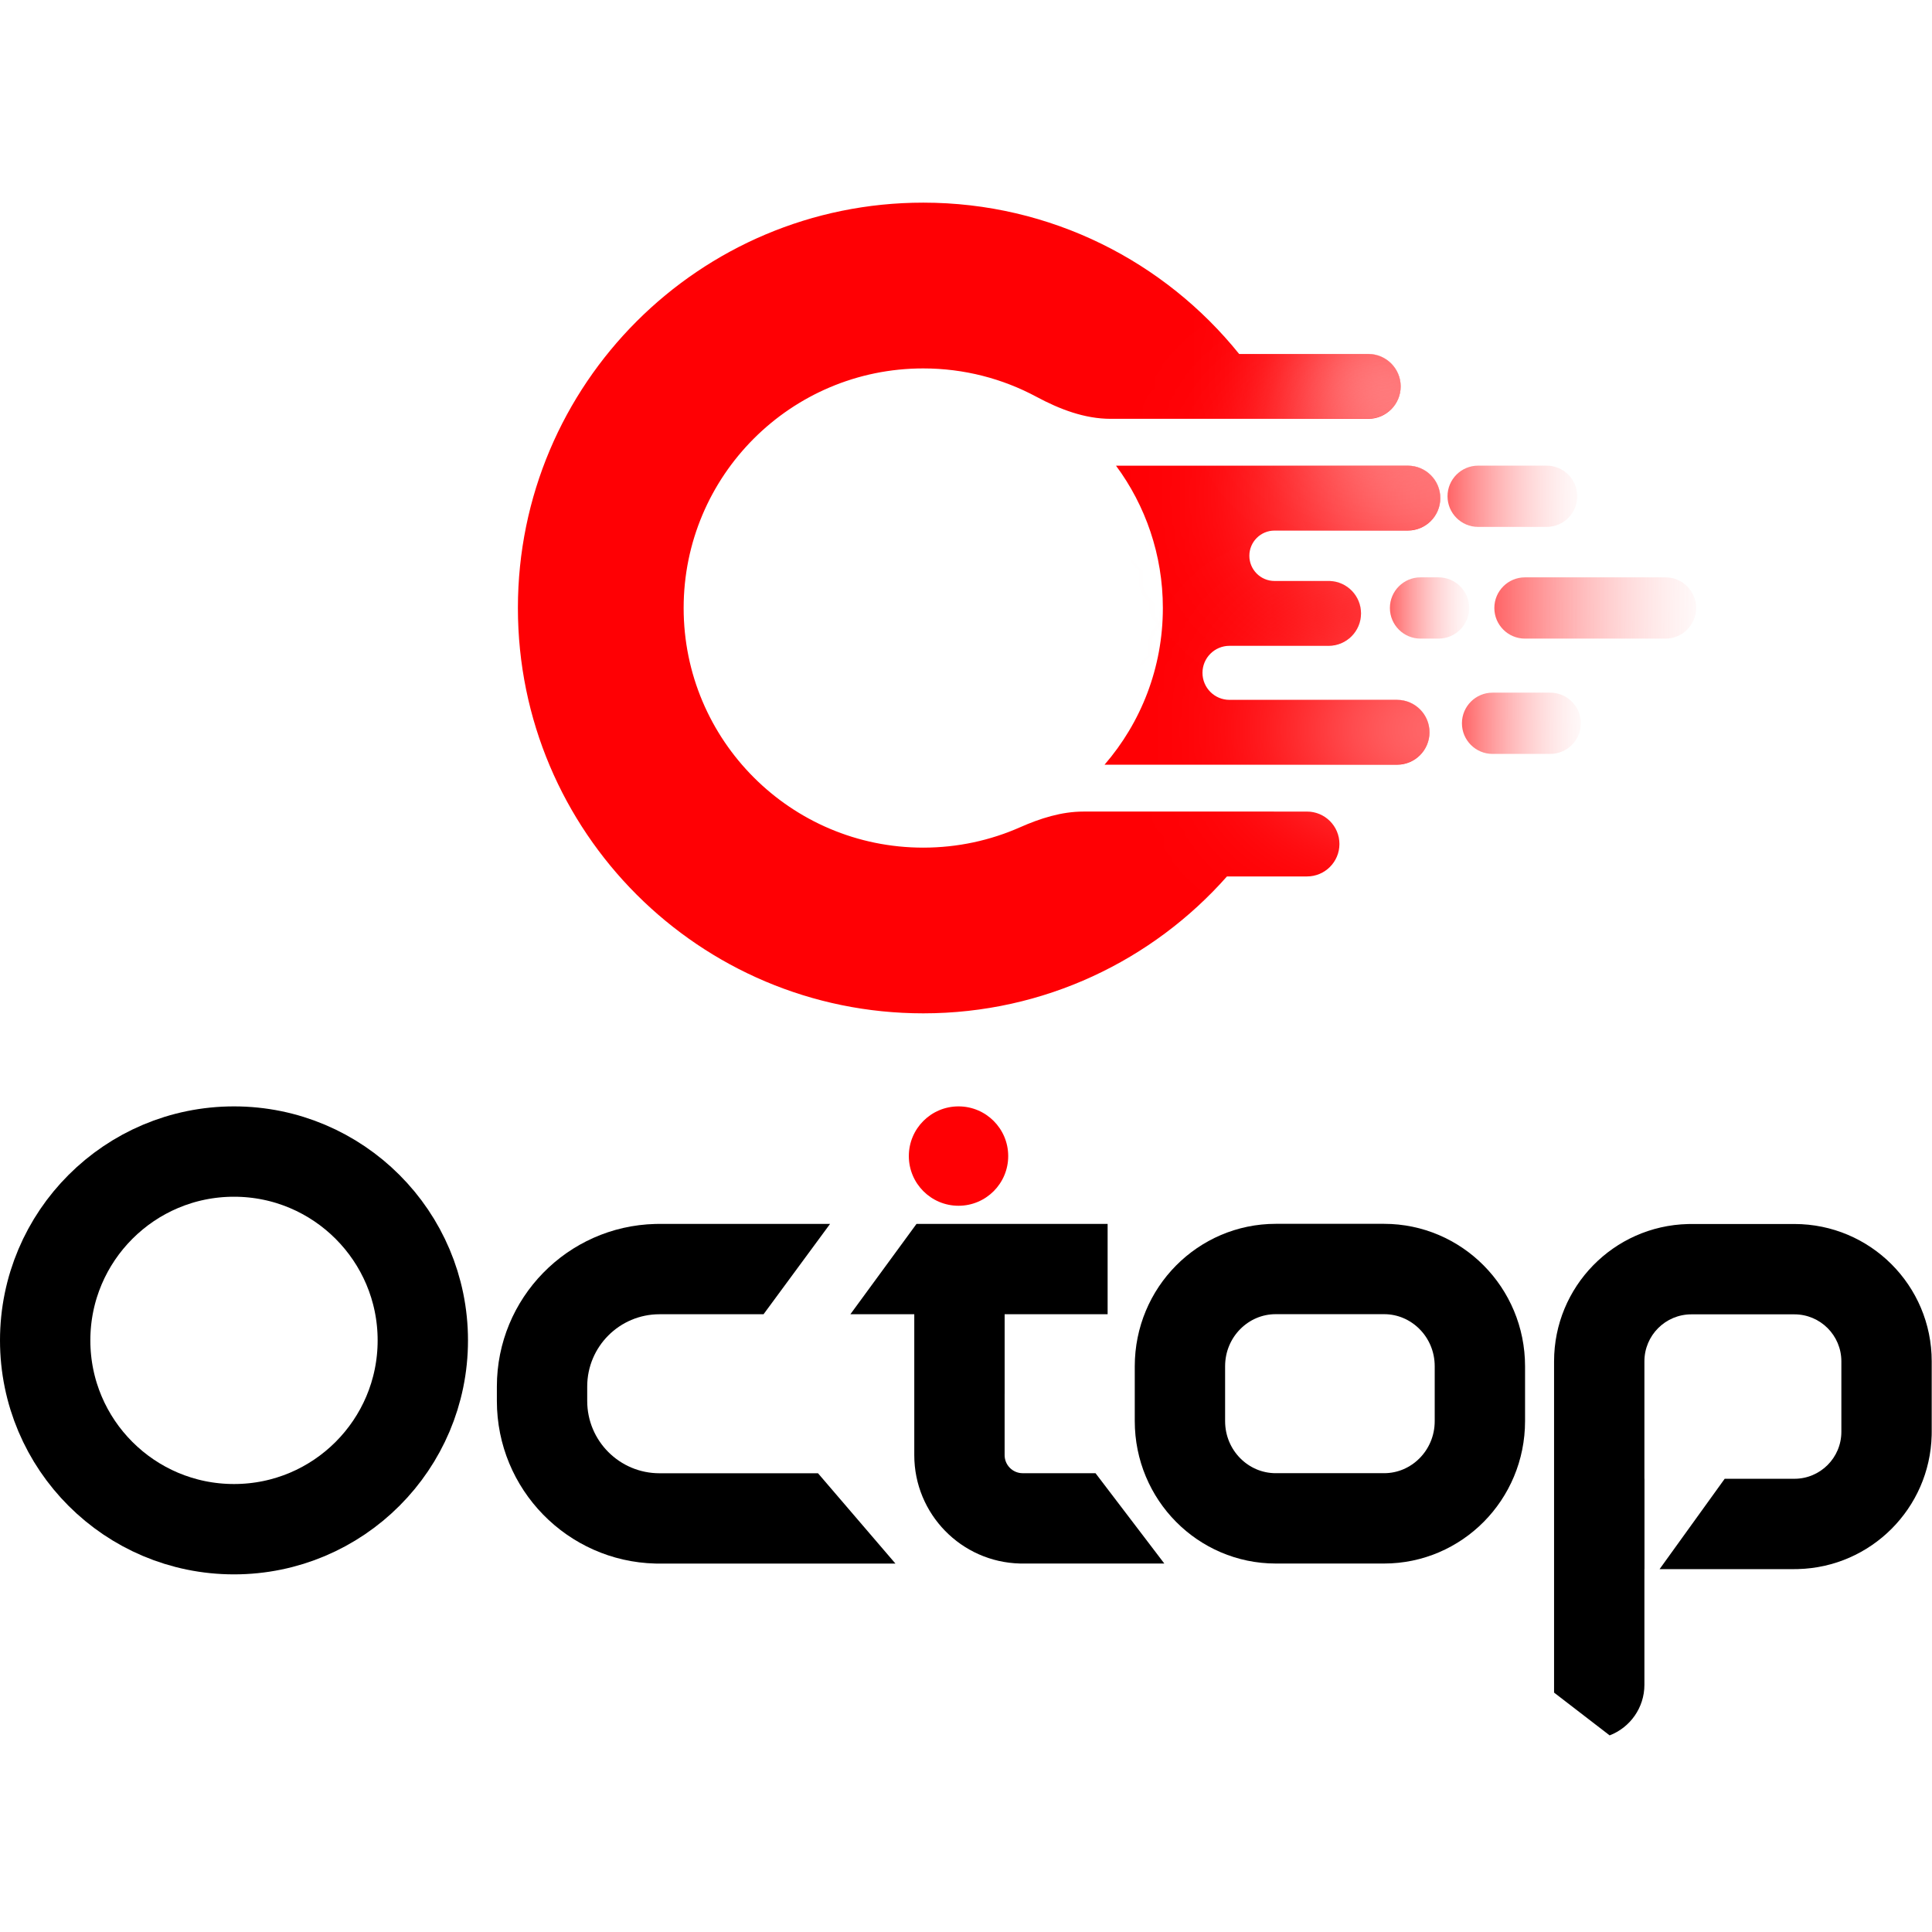
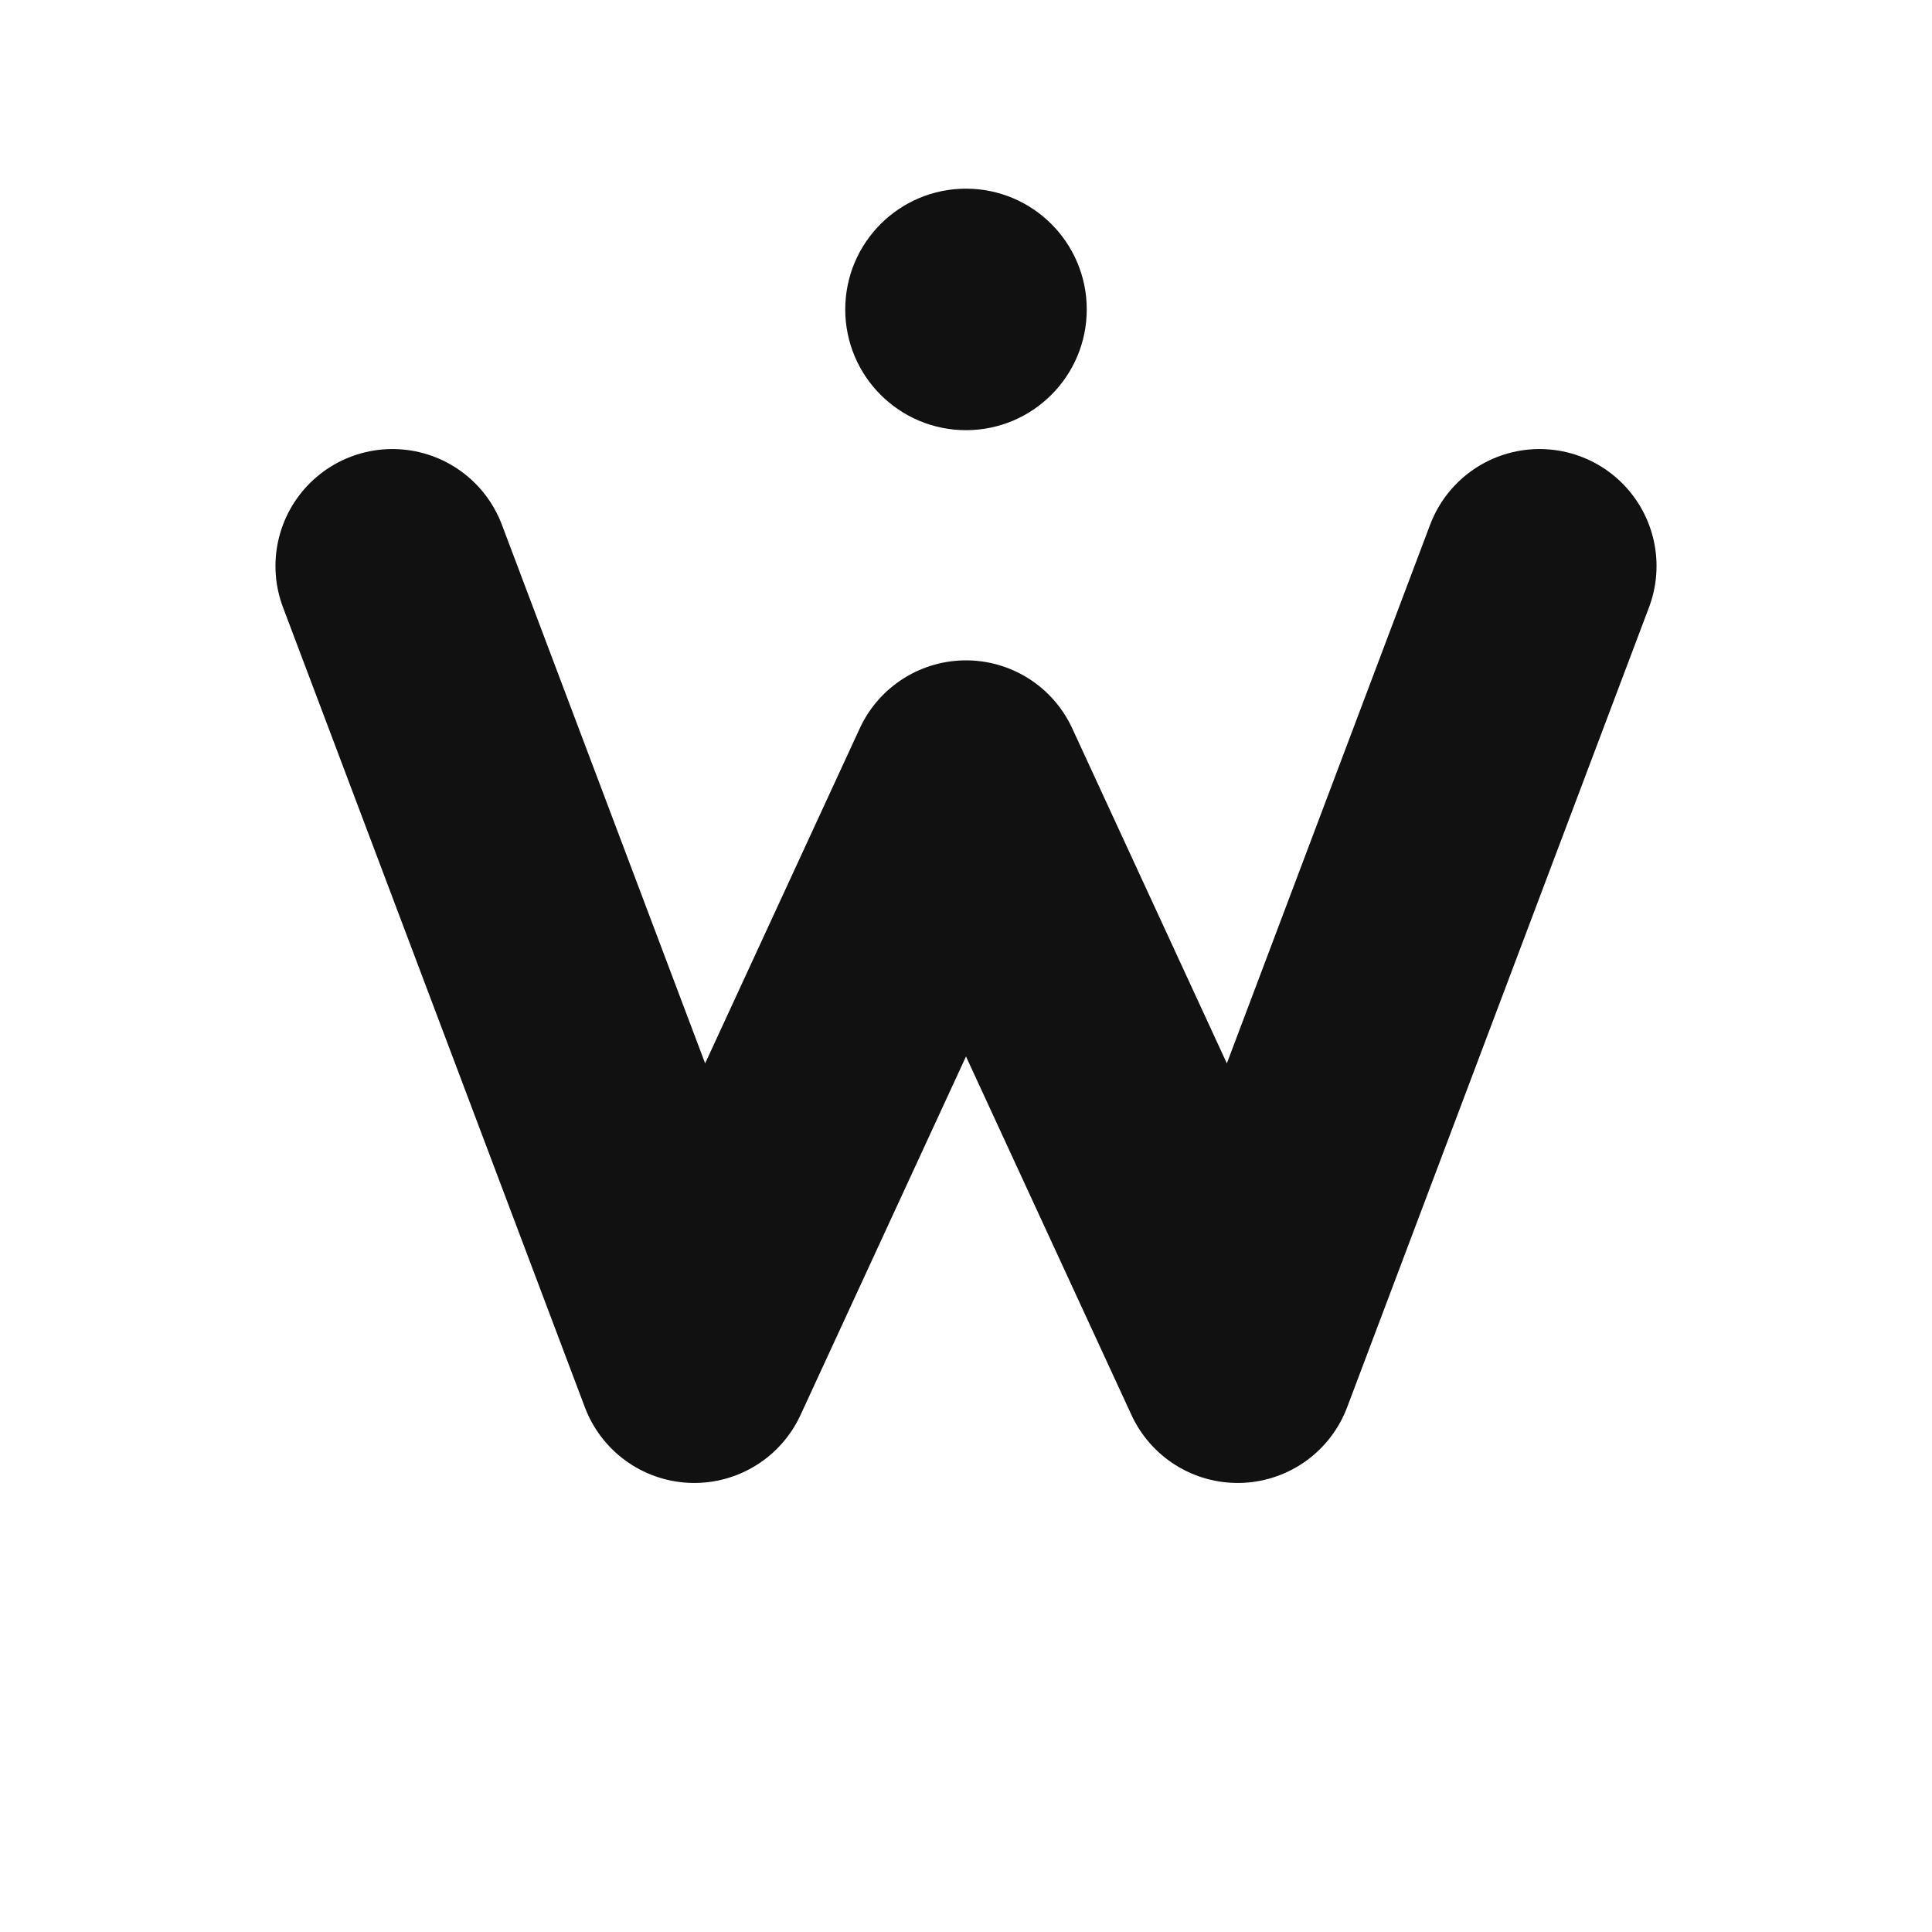
<svg xmlns="http://www.w3.org/2000/svg" width="512" height="512" viewBox="0 0 512 512" fill="none">
-   <rect x="368.338" y="153.006" width="21.007" height="16.233" rx="8.116" fill="url(#paint0_linear_107_16672)" />
-   <rect x="396.016" y="153.006" width="53.472" height="16.233" rx="8.116" fill="url(#paint1_linear_107_16672)" />
-   <rect x="387.428" y="183.562" width="31.51" height="16.233" rx="8.116" fill="url(#paint2_linear_107_16672)" />
-   <rect x="383.609" y="123.4" width="34.375" height="16.233" rx="8.116" fill="url(#paint3_linear_107_16672)" />
-   <path d="M244.672 53.703C278.512 53.703 308.698 69.351 328.388 93.806H362.599C367.345 93.806 371.193 97.654 371.193 102.4C371.193 107.146 367.345 110.994 362.599 110.994H294.353C287.406 110.994 280.784 108.438 274.664 105.152C265.732 100.356 255.519 97.636 244.671 97.636C209.602 97.636 181.173 126.065 181.173 161.134C181.173 196.203 209.602 224.632 244.671 224.632C253.793 224.632 262.467 222.708 270.307 219.244C275.643 216.886 281.284 215.073 287.118 215.073H337.582C337.581 215.075 337.58 215.077 337.579 215.078H346.367C351.113 215.078 354.961 218.925 354.961 223.671C354.961 228.417 351.113 232.265 346.367 232.265H325.161C305.48 254.516 276.714 268.546 244.672 268.546C185.345 268.546 137.25 220.452 137.25 161.125C137.25 101.798 185.345 53.703 244.672 53.703ZM345.285 123.413H373.103C377.848 123.413 381.696 127.261 381.696 132.007C381.696 136.753 377.849 140.601 373.103 140.601H337.773C334.082 140.601 331.089 143.594 331.089 147.285C331.089 150.977 334.082 153.969 337.773 153.969H352.437C357.021 154.151 360.682 157.925 360.683 162.555C360.683 167.301 356.835 171.148 352.089 171.148H325.83C321.875 171.149 318.669 174.355 318.669 178.31C318.669 182.265 321.875 185.471 325.83 185.472H370.282C375.008 185.496 378.832 189.333 378.832 194.064C378.832 198.81 374.984 202.658 370.238 202.658H343.768L343.767 202.66H292.71C302.342 191.527 308.17 177.011 308.17 161.134C308.17 147.005 303.554 133.955 295.75 123.407H345.282C345.283 123.409 345.284 123.411 345.285 123.413Z" fill="#FF0004" />
-   <mask id="mask0_107_16672" style="mask-type:alpha" maskUnits="userSpaceOnUse" x="137" y="53" width="245" height="216">
-     <path d="M244.703 53.658C278.544 53.658 308.729 69.308 328.419 93.763H362.627C367.373 93.763 371.22 97.611 371.221 102.356C371.221 107.103 367.373 110.95 362.627 110.95H339.733C339.735 110.954 339.737 110.958 339.739 110.962H301.978C298.55 110.962 295.771 113.74 295.771 117.168C295.771 120.596 298.55 123.375 301.978 123.375H345.318L345.319 123.377H373.143C377.888 123.377 381.736 127.225 381.736 131.971C381.736 136.663 377.975 140.474 373.304 140.561H337.799C334.108 140.561 331.115 143.553 331.114 147.244C331.114 150.936 334.107 153.929 337.799 153.929H352.495C357.07 154.122 360.72 157.89 360.721 162.513C360.721 167.259 356.873 171.106 352.127 171.106H351.661C351.661 171.108 351.66 171.111 351.66 171.112H325.859C321.904 171.112 318.698 174.319 318.698 178.274C318.698 182.229 321.904 185.436 325.859 185.436H370.489C375.133 185.553 378.861 189.352 378.861 194.023C378.861 198.769 375.013 202.617 370.268 202.617H343.798C343.796 202.621 343.794 202.624 343.793 202.628H301.978C298.55 202.628 295.771 205.407 295.771 208.835C295.771 212.263 298.55 215.041 301.978 215.041H346.692C351.302 215.197 354.991 218.98 354.991 223.627C354.991 228.373 351.144 232.221 346.397 232.221H325.191C305.51 254.472 276.745 268.502 244.703 268.502C185.376 268.502 137.281 220.407 137.281 161.08C137.282 101.753 185.376 53.658 244.703 53.658ZM243.732 106.197C213.41 106.197 188.828 130.779 188.828 161.102C188.828 191.424 213.41 216.006 243.732 216.006C274.055 216.006 298.637 191.424 298.637 161.102C298.637 130.779 274.055 106.197 243.732 106.197Z" fill="black" />
-   </mask>
-   <g mask="url(#mask0_107_16672)">
-     <g filter="url(#filter0_f_107_16672)">
-       <ellipse cx="366.441" cy="99.283" rx="21.232" ry="16.236" fill="#FFDEDE" fill-opacity="0.8" />
-     </g>
-     <g filter="url(#filter1_f_107_16672)">
-       <ellipse cx="385.58" cy="131.455" rx="47.414" ry="14.456" fill="#FFD1D1" />
-     </g>
-     <g filter="url(#filter2_f_107_16672)">
-       <ellipse cx="386.736" cy="193.325" rx="46.258" ry="13.877" fill="#FFD1D1" />
-     </g>
-   </g>
-   <circle cx="62.011" cy="355.214" r="50.039" stroke="black" stroke-width="23.942" />
-   <path d="M338.074 336.299H366.806C380.702 336.299 392.185 347.721 392.185 362.08V376.6C392.185 390.959 380.702 402.38 366.806 402.38H338.074C324.178 402.38 312.695 390.959 312.695 376.6V362.08C312.695 347.721 324.178 336.299 338.074 336.299Z" stroke="black" stroke-width="23.942" />
-   <path d="M202.347 348.29H174.772C164.194 348.29 155.618 356.866 155.618 367.444V371.274C155.618 381.853 164.194 390.429 174.772 390.429H216.78L237.309 414.371H174.772L173.66 414.356C150.373 413.767 131.676 394.704 131.676 371.274V367.444C131.676 344.015 150.373 324.951 173.66 324.361L174.772 324.348H219.978L202.347 348.29Z" fill="black" />
-   <path d="M266.24 369.345H266.235V385.625C266.236 388.269 268.379 390.414 271.023 390.414H290.324L308.562 414.356H271.023L270.282 414.347C254.757 413.953 242.293 401.245 242.293 385.625V345.402H266.24V369.345Z" fill="black" />
-   <circle cx="254.018" cy="306.371" r="13.168" fill="#FF0004" />
-   <path d="M293.532 348.29H225.359L242.883 324.348H293.532V348.29Z" fill="black" />
-   <path d="M475.53 324.373C495.629 324.373 511.923 340.667 511.923 360.766V379.44L511.911 380.38C511.42 399.732 495.822 415.331 476.47 415.821L475.53 415.833H439.81L457.059 391.891H475.53C482.406 391.891 487.98 386.316 487.98 379.44V360.766C487.98 353.89 482.406 348.315 475.53 348.315H448.236C441.36 348.315 435.786 353.89 435.786 360.766V391.891H435.803V415.83L435.804 415.833H435.786V446.48C435.786 452.598 431.961 457.822 426.572 459.894L411.844 448.556V360.766C411.844 340.981 427.632 324.883 447.297 324.385L448.236 324.373H475.53Z" fill="black" />
-   <defs>
-     <filter id="filter0_f_107_16672" x="316.563" y="54.401" width="99.756" height="89.764" filterUnits="userSpaceOnUse" color-interpolation-filters="sRGB">
-       <feFlood flood-opacity="0" result="BackgroundImageFix" />
-       <feBlend mode="normal" in="SourceGraphic" in2="BackgroundImageFix" result="shape" />
-       <feGaussianBlur stdDeviation="14.323" result="effect1_foregroundBlur_107_16672" />
-     </filter>
-     <filter id="filter1_f_107_16672" x="299.972" y="78.806" width="171.217" height="105.299" filterUnits="userSpaceOnUse" color-interpolation-filters="sRGB">
-       <feFlood flood-opacity="0" result="BackgroundImageFix" />
-       <feBlend mode="normal" in="SourceGraphic" in2="BackgroundImageFix" result="shape" />
-       <feGaussianBlur stdDeviation="19.097" result="effect1_foregroundBlur_107_16672" />
-     </filter>
-     <filter id="filter2_f_107_16672" x="302.284" y="141.253" width="168.904" height="104.143" filterUnits="userSpaceOnUse" color-interpolation-filters="sRGB">
-       <feFlood flood-opacity="0" result="BackgroundImageFix" />
-       <feBlend mode="normal" in="SourceGraphic" in2="BackgroundImageFix" result="shape" />
-       <feGaussianBlur stdDeviation="19.097" result="effect1_foregroundBlur_107_16672" />
-     </filter>
-     <linearGradient id="paint0_linear_107_16672" x1="393.202" y1="161.014" x2="368.338" y2="161.055" gradientUnits="userSpaceOnUse">
-       <stop stop-color="#FFE7E7" stop-opacity="0" />
-       <stop offset="1" stop-color="#FF6466" />
-     </linearGradient>
-     <linearGradient id="paint1_linear_107_16672" x1="459.306" y1="161.014" x2="396.016" y2="161.275" gradientUnits="userSpaceOnUse">
-       <stop stop-color="#FFE7E7" stop-opacity="0" />
-       <stop offset="1" stop-color="#FF6466" />
-     </linearGradient>
-     <linearGradient id="paint2_linear_107_16672" x1="424.724" y1="191.571" x2="387.428" y2="191.662" gradientUnits="userSpaceOnUse">
-       <stop stop-color="#FFE7E7" stop-opacity="0" />
-       <stop offset="1" stop-color="#FF6466" />
-     </linearGradient>
-     <linearGradient id="paint3_linear_107_16672" x1="424.296" y1="131.409" x2="383.609" y2="131.517" gradientUnits="userSpaceOnUse">
-       <stop stop-color="#FFE7E7" stop-opacity="0" />
-       <stop offset="1" stop-color="#FF6466" />
-     </linearGradient>
-   </defs>
+   <circle cx="256" cy="82" r="32" fill="#111111" />
+   <path d="M104 150 L184 362 L256 206 L328 362 L408 150" stroke="#111111" stroke-width="62" stroke-linecap="round" stroke-linejoin="round" />
</svg>
